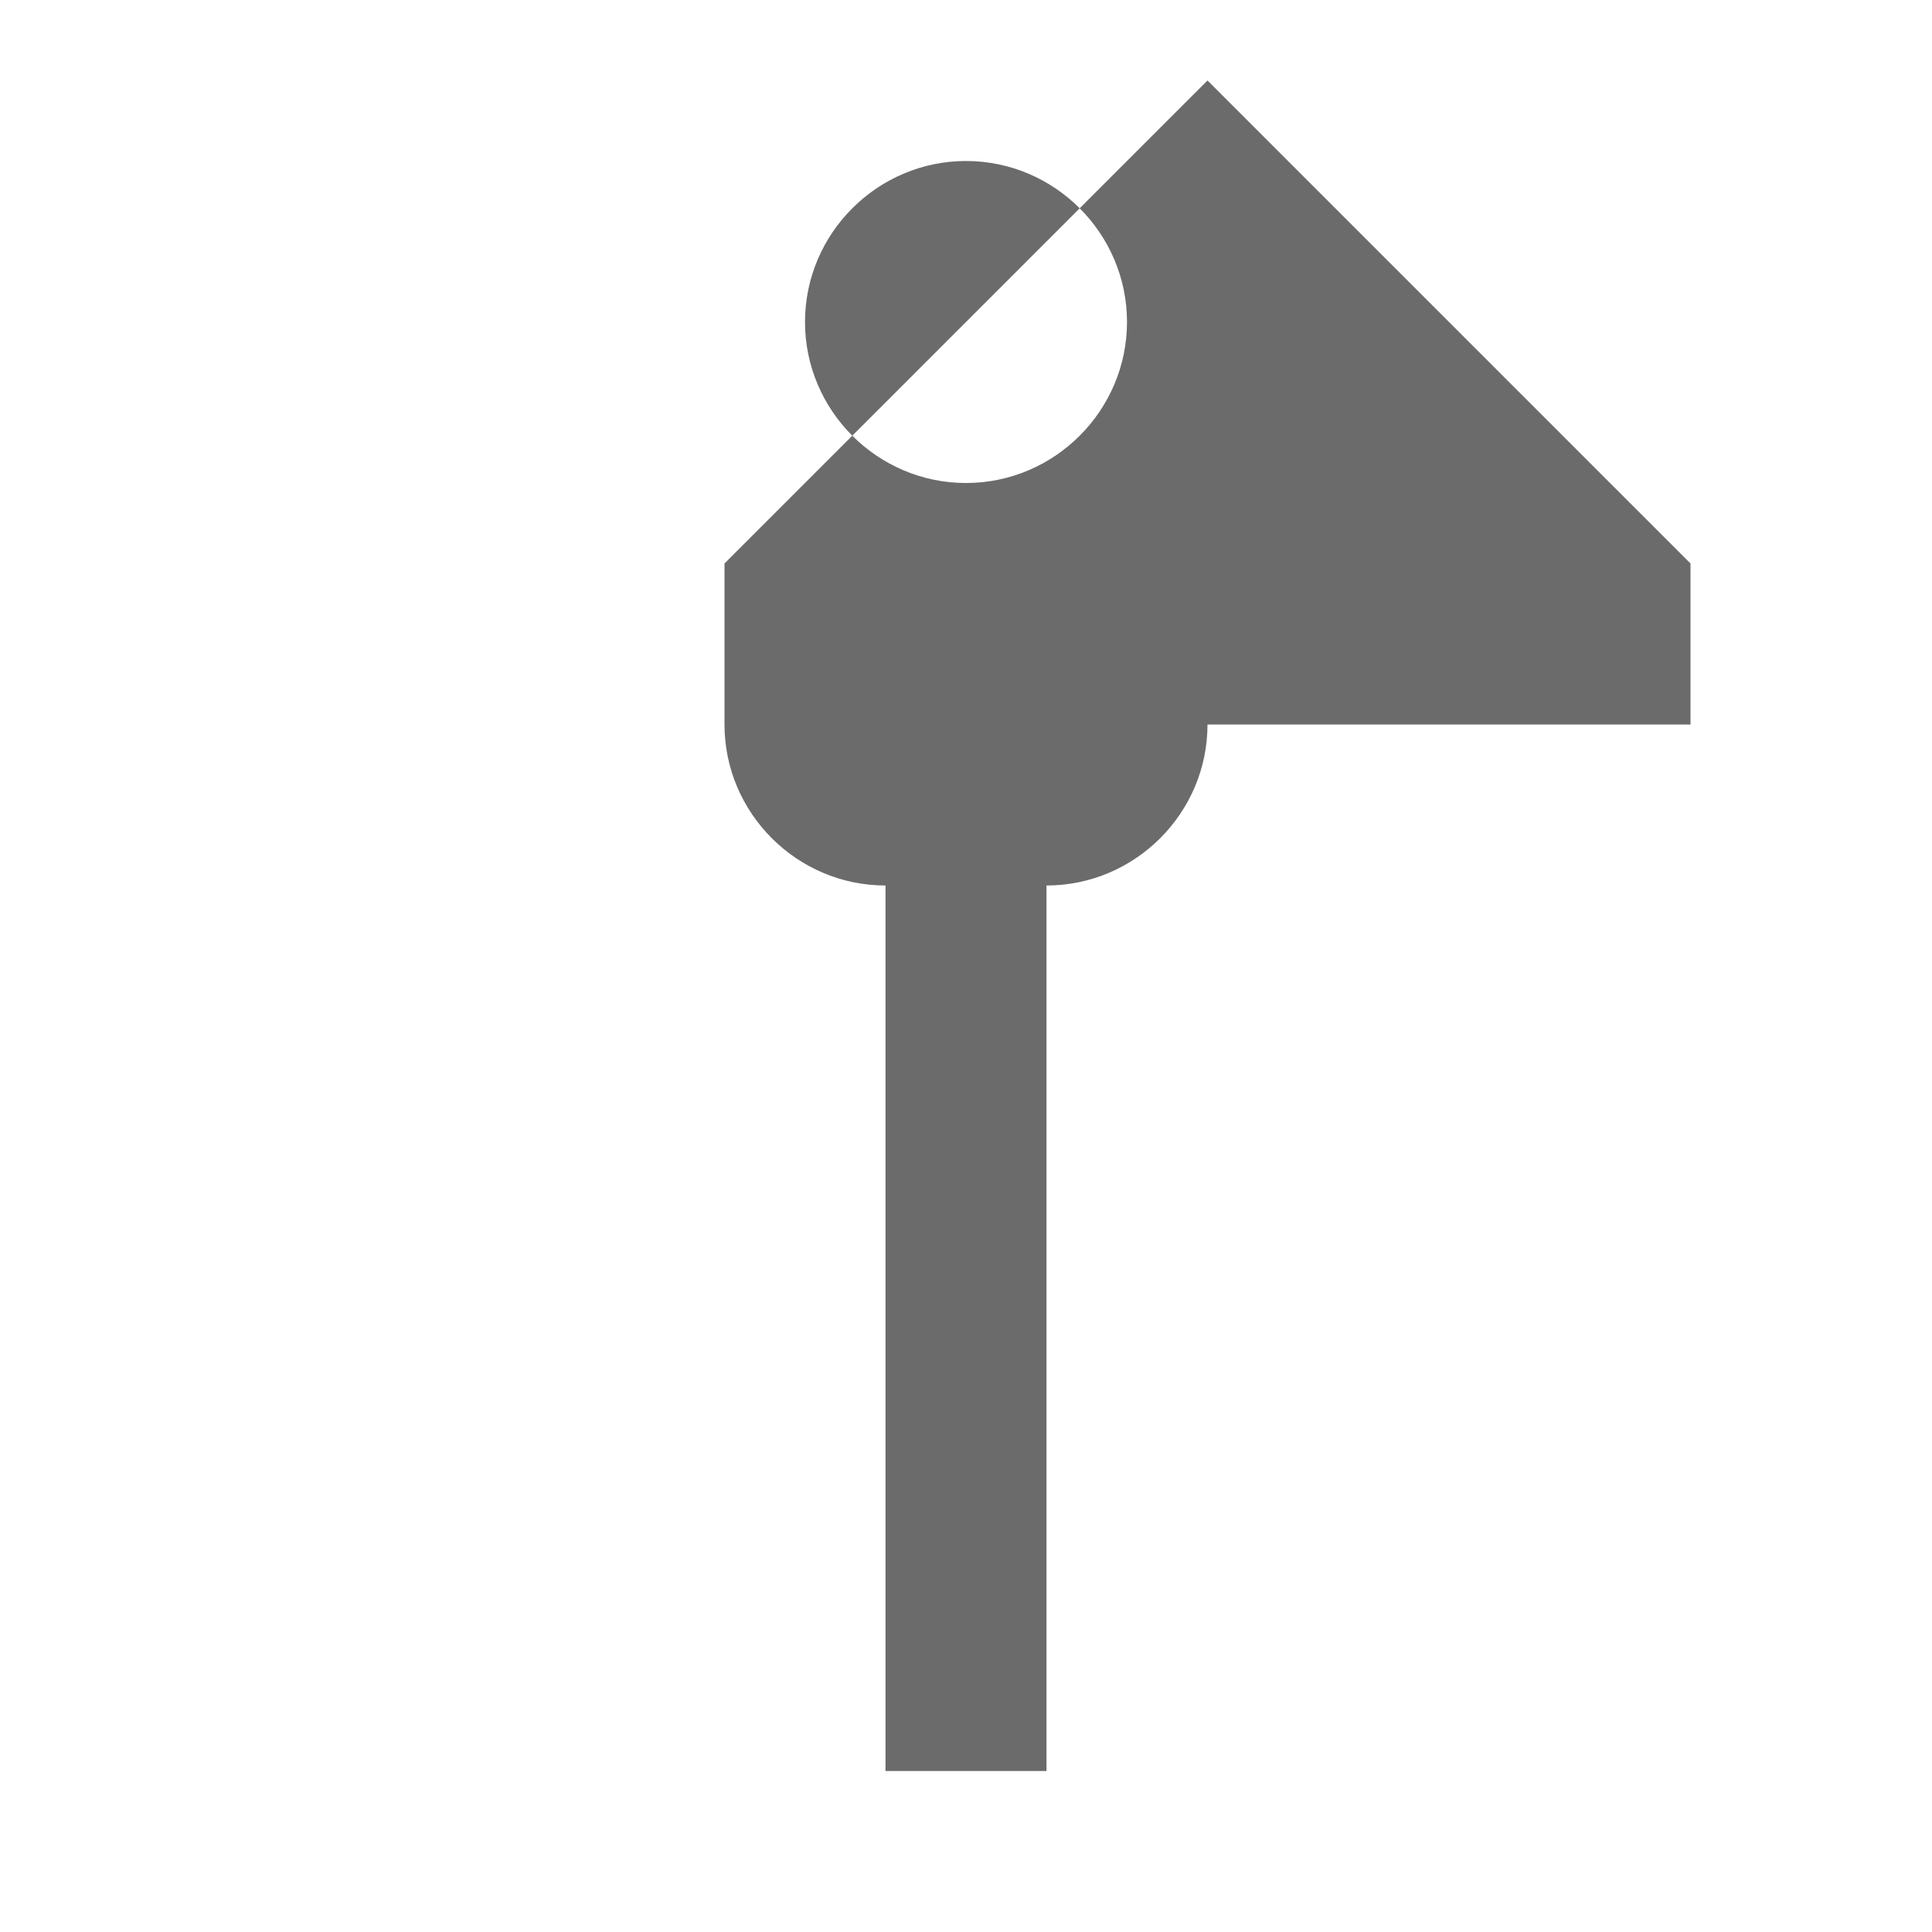
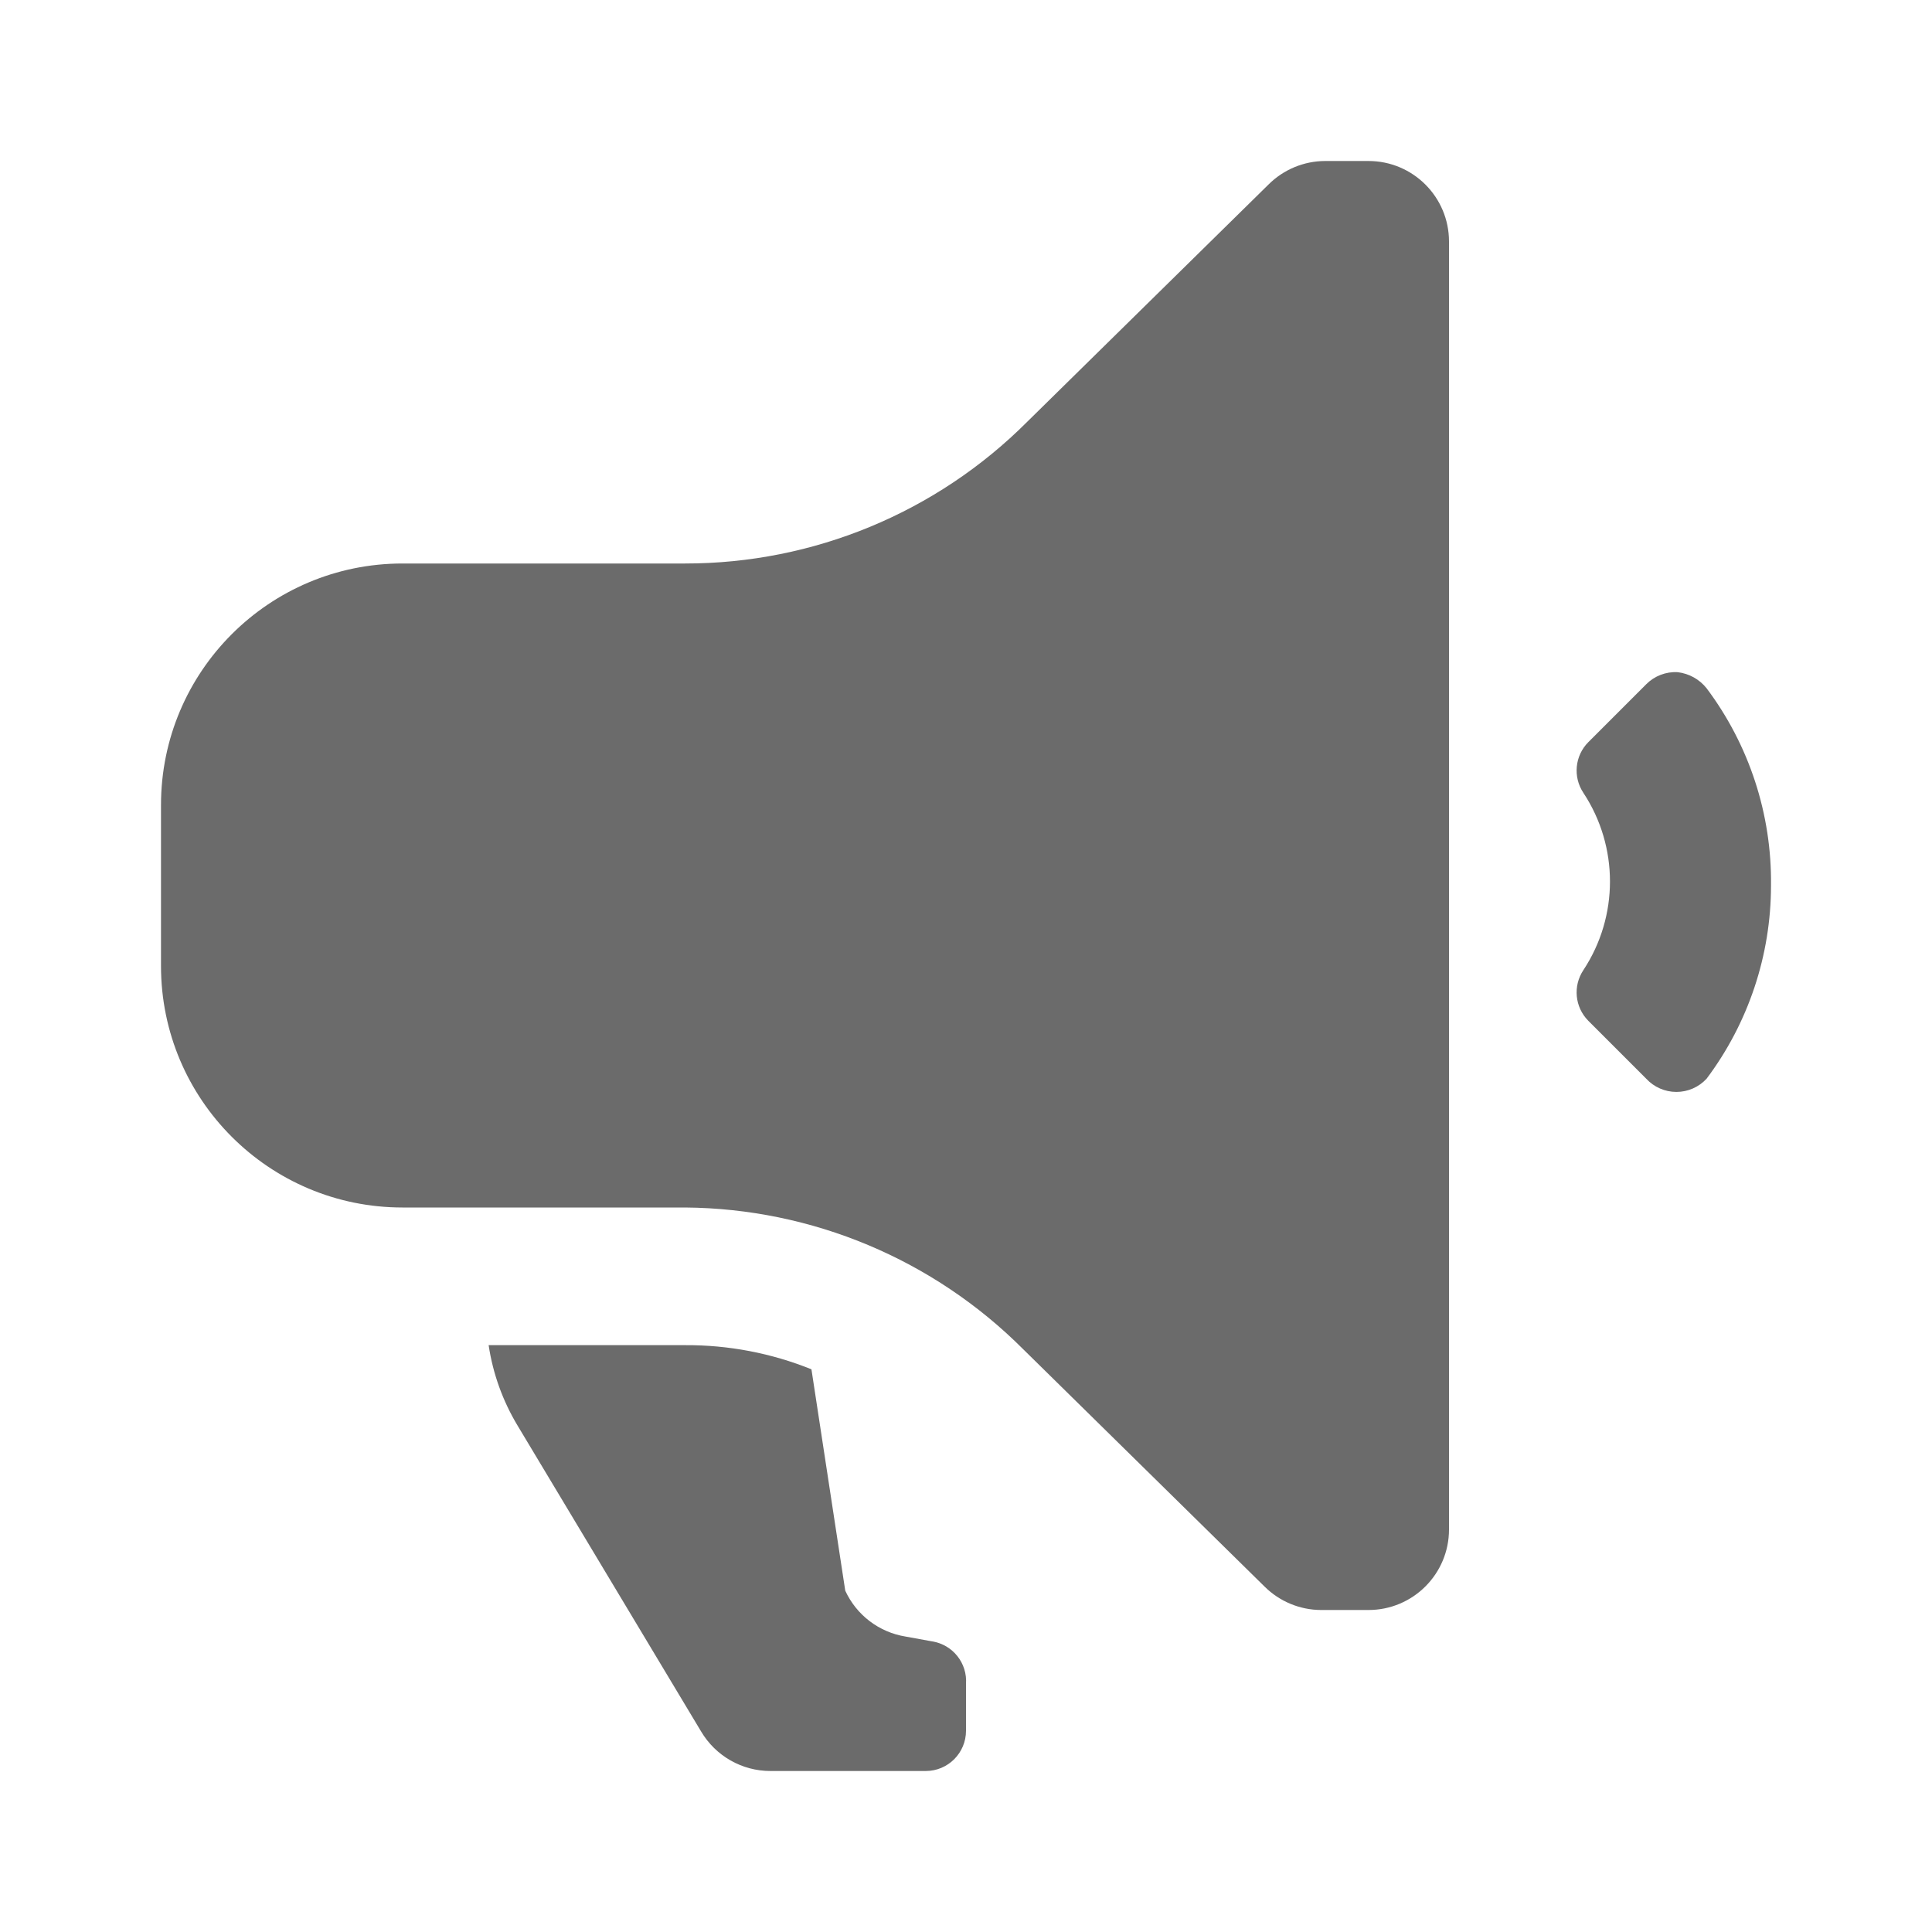
- <svg xmlns="http://www.w3.org/2000/svg" width="24" height="24" viewBox="0 0 24 24" fill="none">
-   <path d="M12 2C13.1 2 14 2.9 14 4C14 5.1 13.1 6 12 6C10.9 6 10 5.1 10 4C10 2.9 10.9 2 12 2ZM21 9V7L15 1L9 7V9C9 10.1 9.9 11 11 11V22H13V11C14.1 11 15 10.1 15 9H21Z" fill="#6B6B6B" />
+ <svg xmlns="http://www.w3.org/2000/svg" class="icon" viewBox="0 0 1024 1024" version="1.1" p-id="2613" width="24" height="24">
+   <path d="M512 892.587v24.747a21.333 21.333 0 0 1-21.333 21.333H408.32a42.667 42.667 0 0 1-36.693-20.907l-97.28-162.133a116.053 116.053 0 0 1-15.36-42.667h104.107a176.64 176.64 0 0 1 66.987 12.8l17.92 117.333a42.667 42.667 0 0 0 32 24.32l14.08 2.56a21.333 21.333 0 0 1 17.92 22.613zM938.667 469.333a170.667 170.667 0 0 1-34.133 102.4 21.76 21.76 0 0 1-32 0l-30.72-30.72a21.333 21.333 0 0 1-2.56-26.88 85.333 85.333 0 0 0 0-93.867 21.333 21.333 0 0 1 2.56-26.88l30.72-30.72a21.76 21.76 0 0 1 16.64-6.4 23.04 23.04 0 0 1 15.36 8.533A170.667 170.667 0 0 1 938.667 469.333z m-170.667-341.333v682.667a42.667 42.667 0 0 1-42.667 42.667h-25.173a42.667 42.667 0 0 1-29.867-12.373l-128-125.867A256 256 0 0 0 363.093 640H213.333a128 128 0 0 1-128-128v-85.333a128 128 0 0 1 128-128h149.76a256 256 0 0 0 181.333-75.093l128-125.867a42.667 42.667 0 0 1 29.867-12.373H725.333a42.667 42.667 0 0 1 42.667 42.667z" fill="#6B6B6B" />
</svg>
